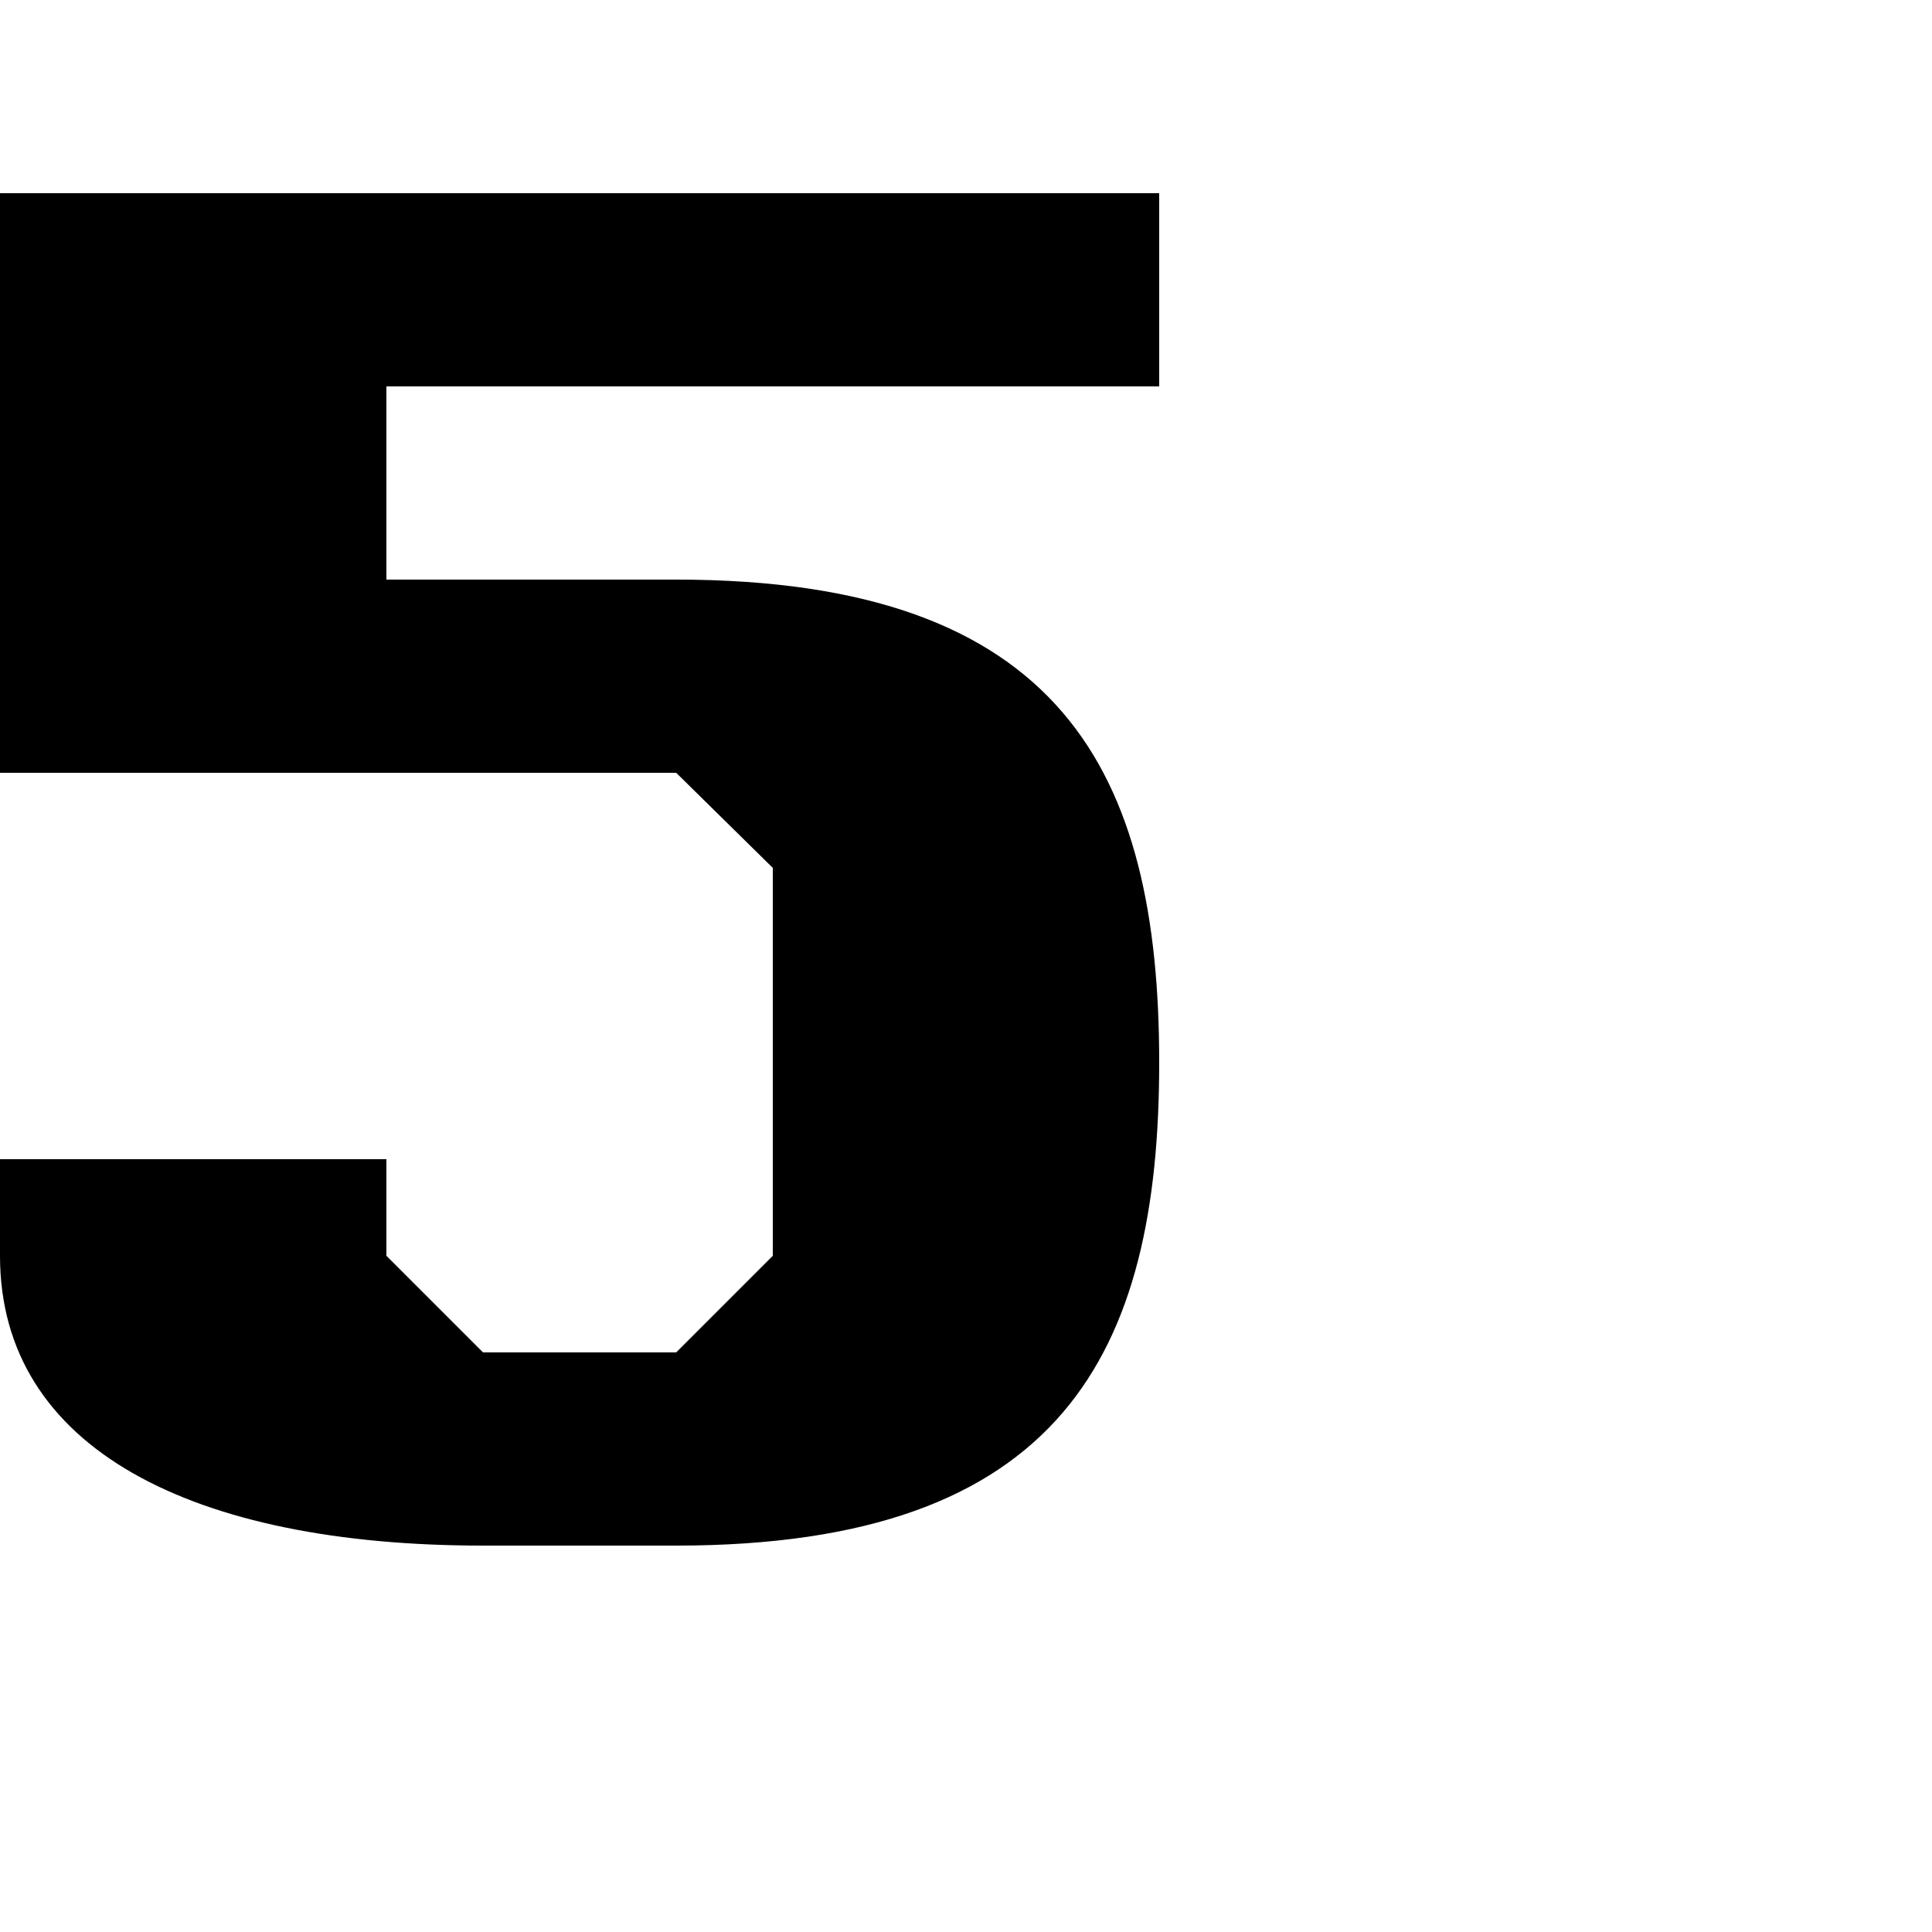
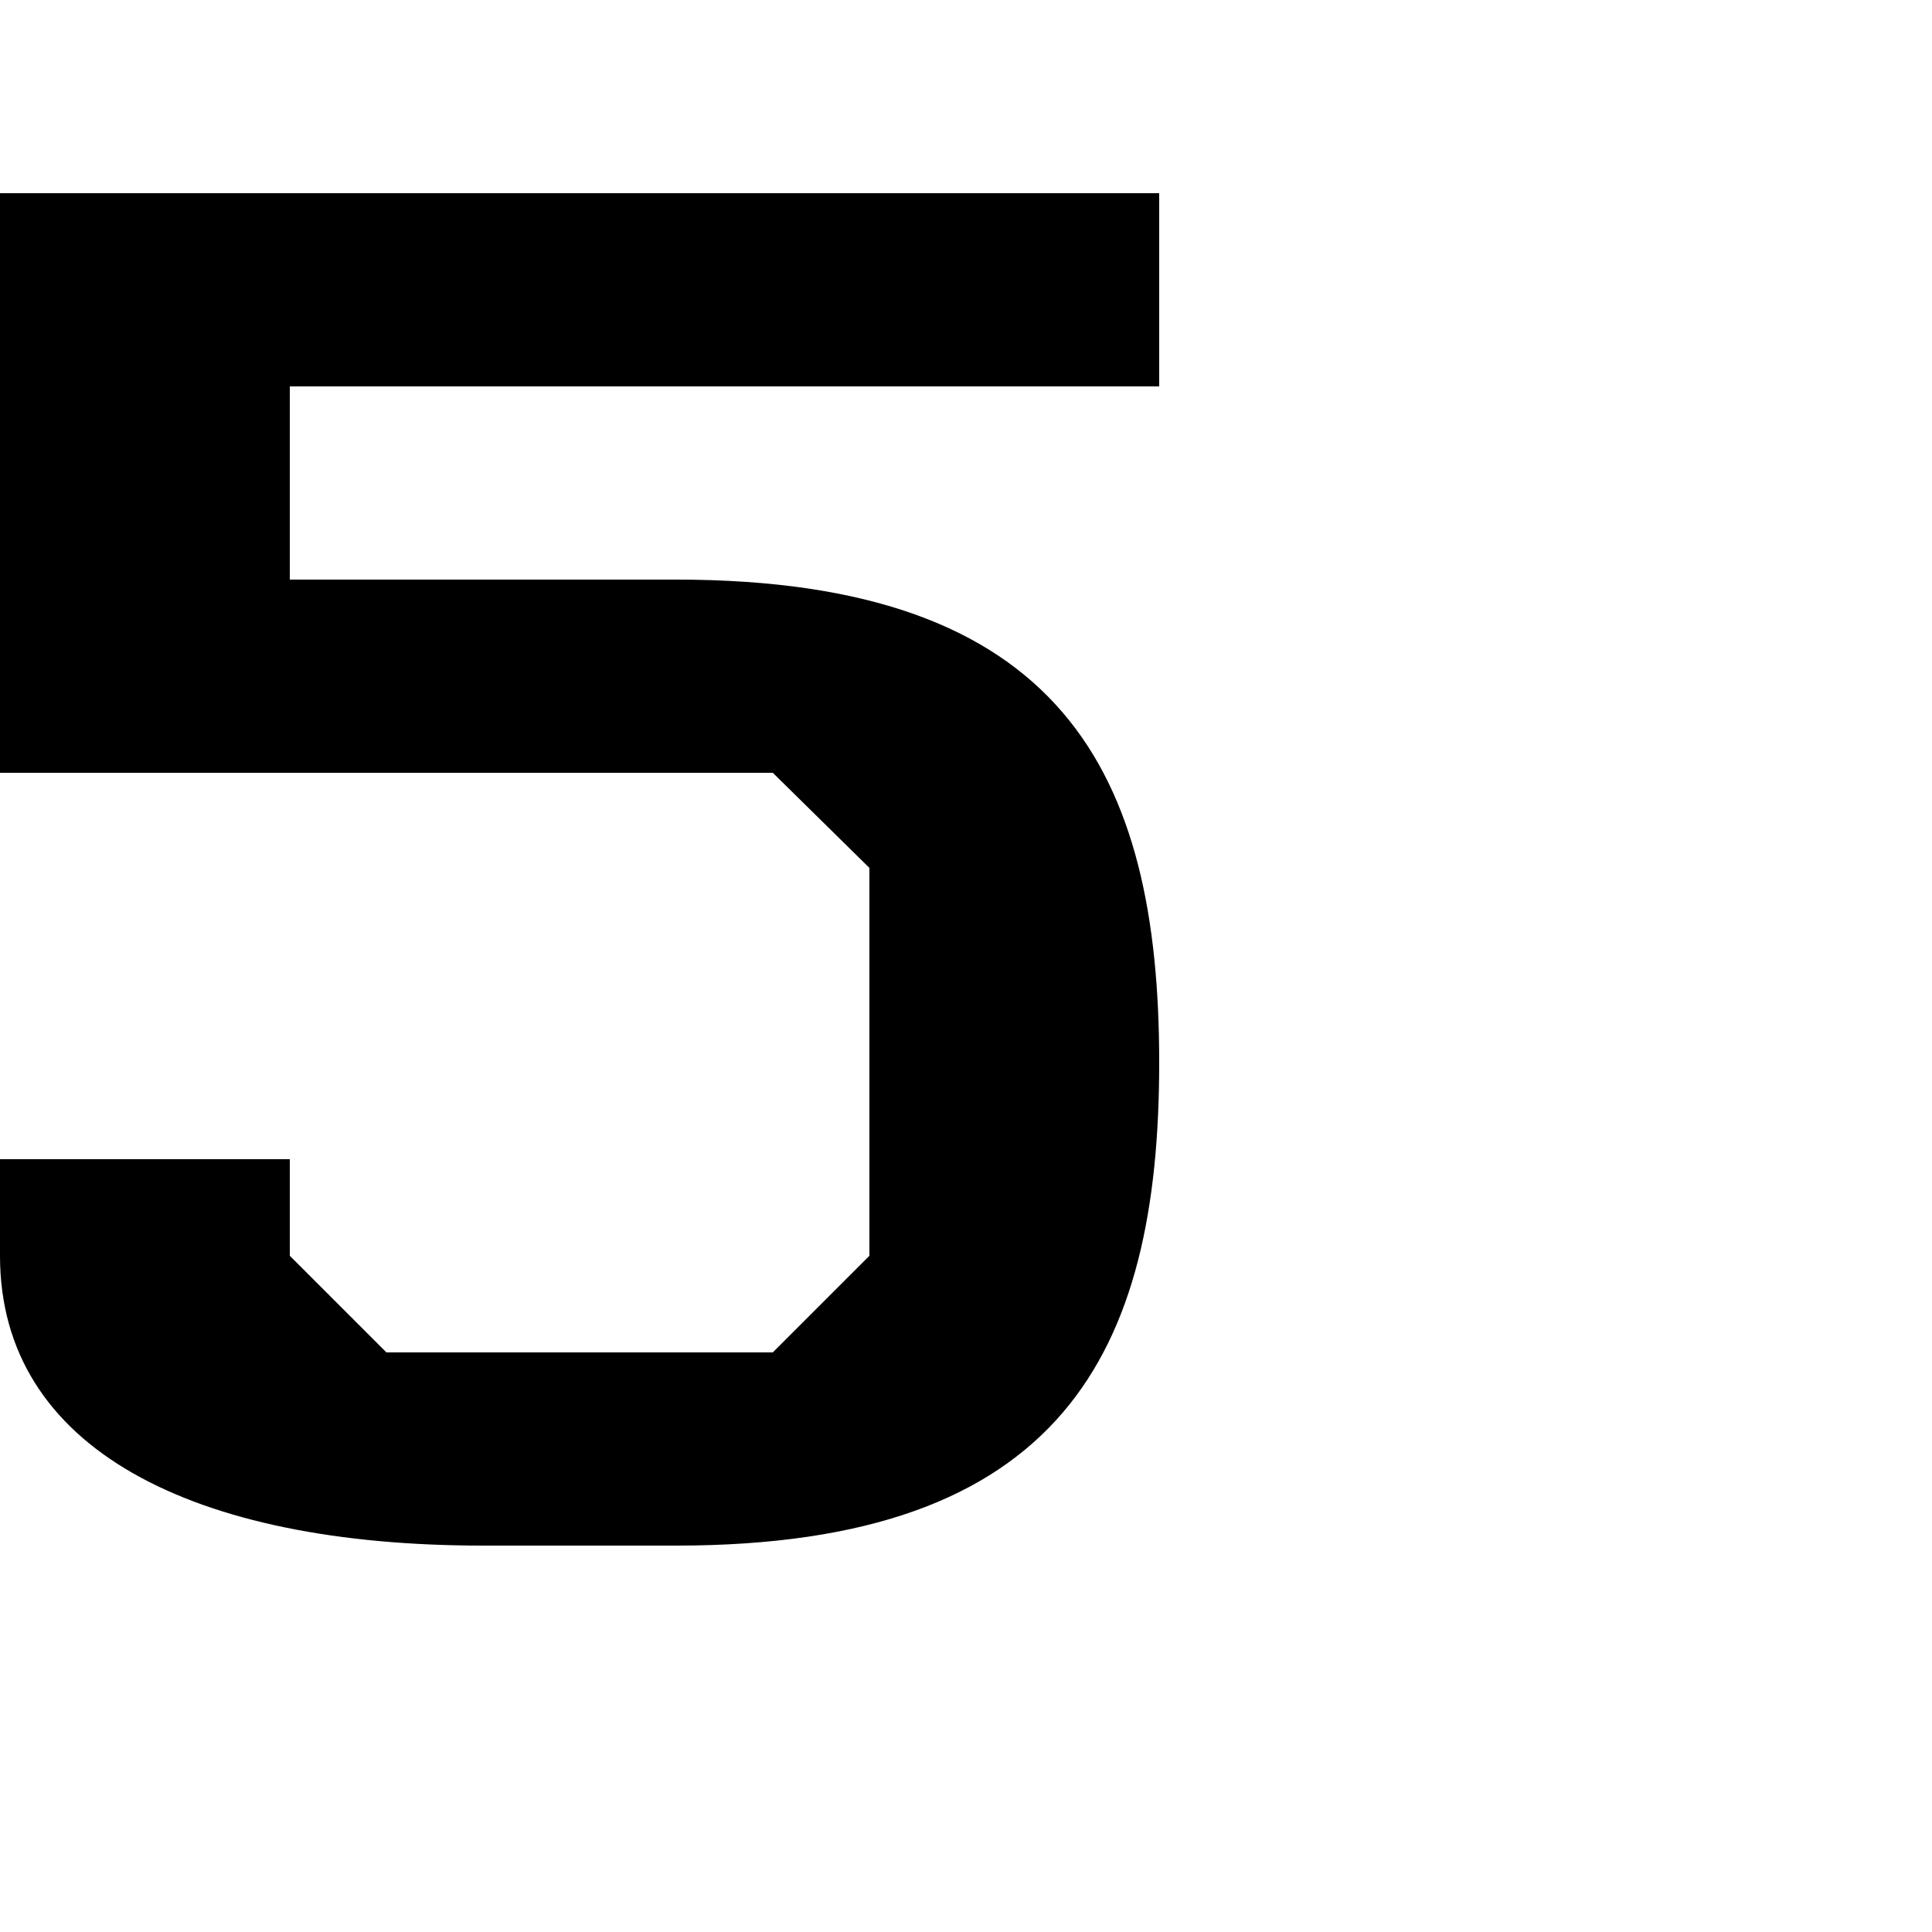
<svg xmlns="http://www.w3.org/2000/svg" height="1024" width="1024" version="1.1" id="svg4375" viewBox="0 0 1024 1024" xml:space="preserve">
  <defs id="defs4">
    <linearGradient id="linearGradient8000">
      <stop style="stop-color:#000000;stop-opacity:1;" offset="0" id="stop7998" />
    </linearGradient>
    <clipPath clipPathUnits="userSpaceOnUse" id="clipPath6029">
      <g id="use6031" />
    </clipPath>
  </defs>
  <g id="layer1" style="display:inline">
-     <path style="display:inline;fill:#000000;stroke-width:1.083" d="M 0,102.4 H 614.4 V 204.8 H 204.8 v 102.4 h 153.6 c 204.8,0 256,102.4 256,256 0,153.6 -51.2,256 -256,256 l -102.4,0 C 102.4,819.2 0,768 0,665.6 v -51.2 h 204.8 v 51.2 l 51.2,51.2 h 102.4 l 51.2,-51.2 V 460 L 358.4,409.6 H 0 Z" id="path33024" />
+     <path style="display:inline;fill:#000000;stroke-width:1.083" d="m 0,102.4 h 614.4 v 102.4 l -460.8,0 v 102.4 l 204.8,0 c 204.8,0 256,102.4 256,256 0,153.6 -51.2,256 -256,256 H 256 C 102.4,819.2 0,768 0,665.6 v -51.2 l 153.6,0 v 51.2 l 51.2,51.2 h 204.8 l 51.2,-51.2 V 460 L 409.6,409.6 0,409.6 Z" id="path33024" />
  </g>
</svg>
